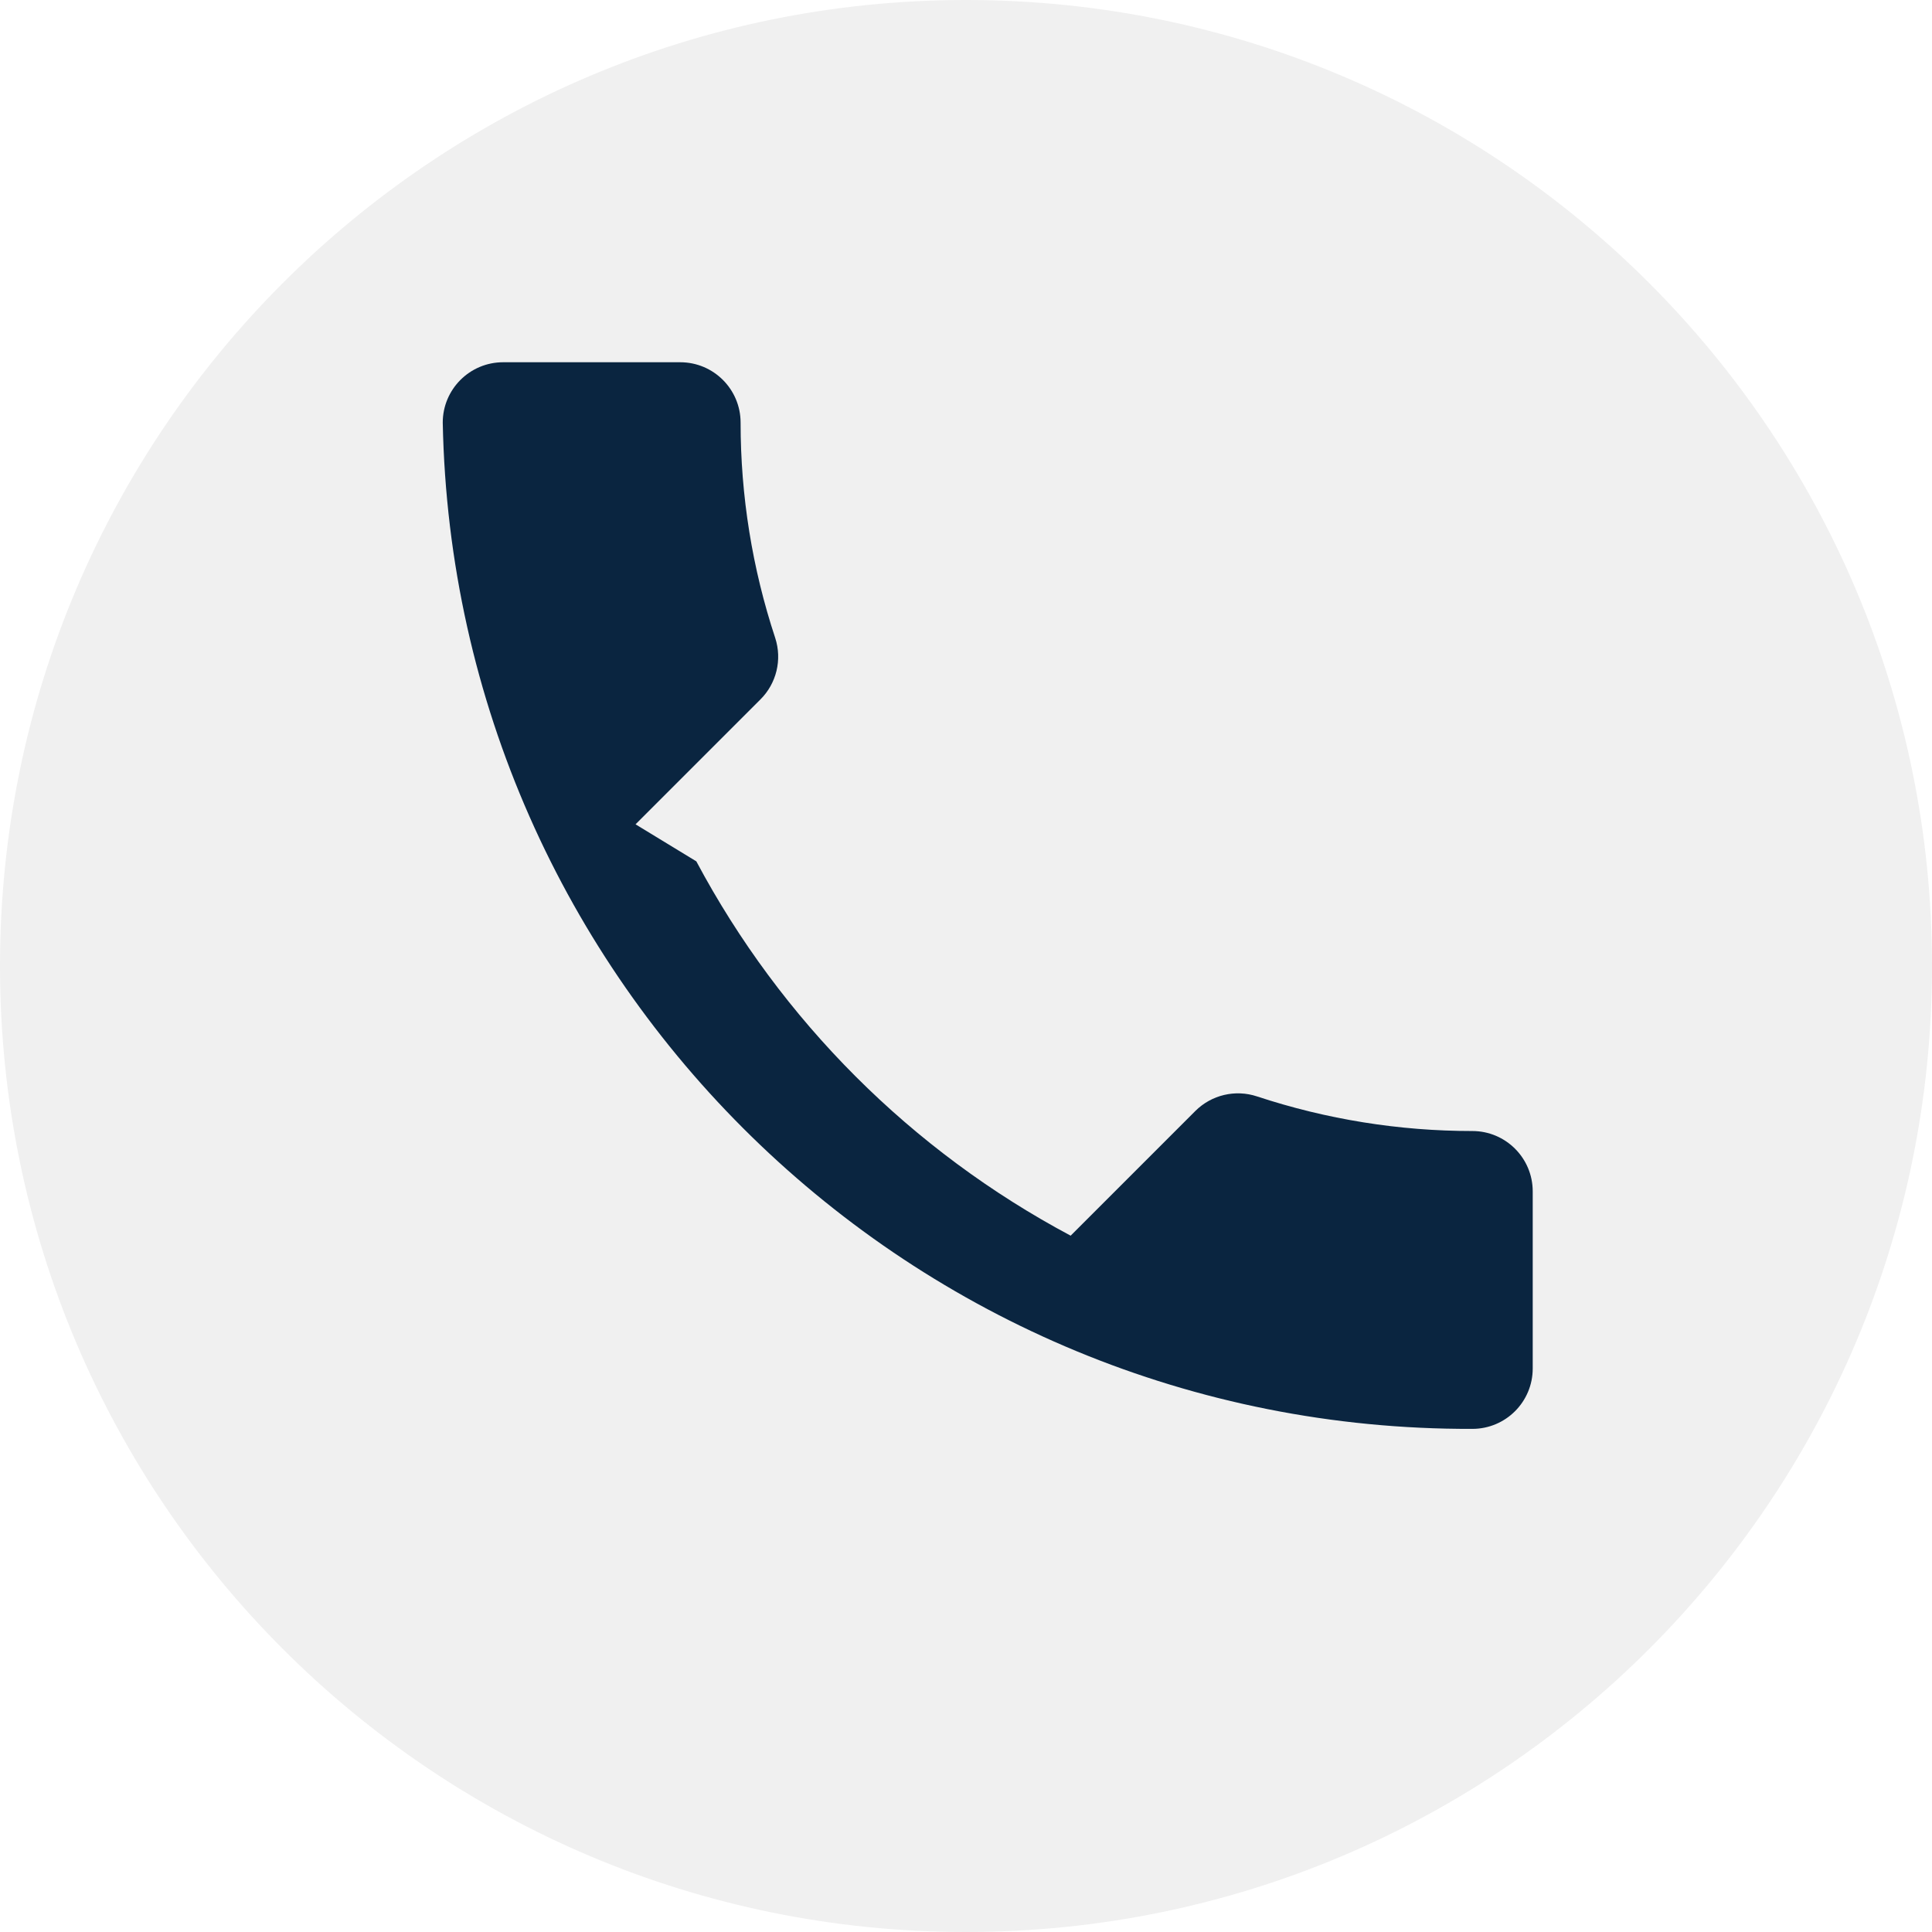
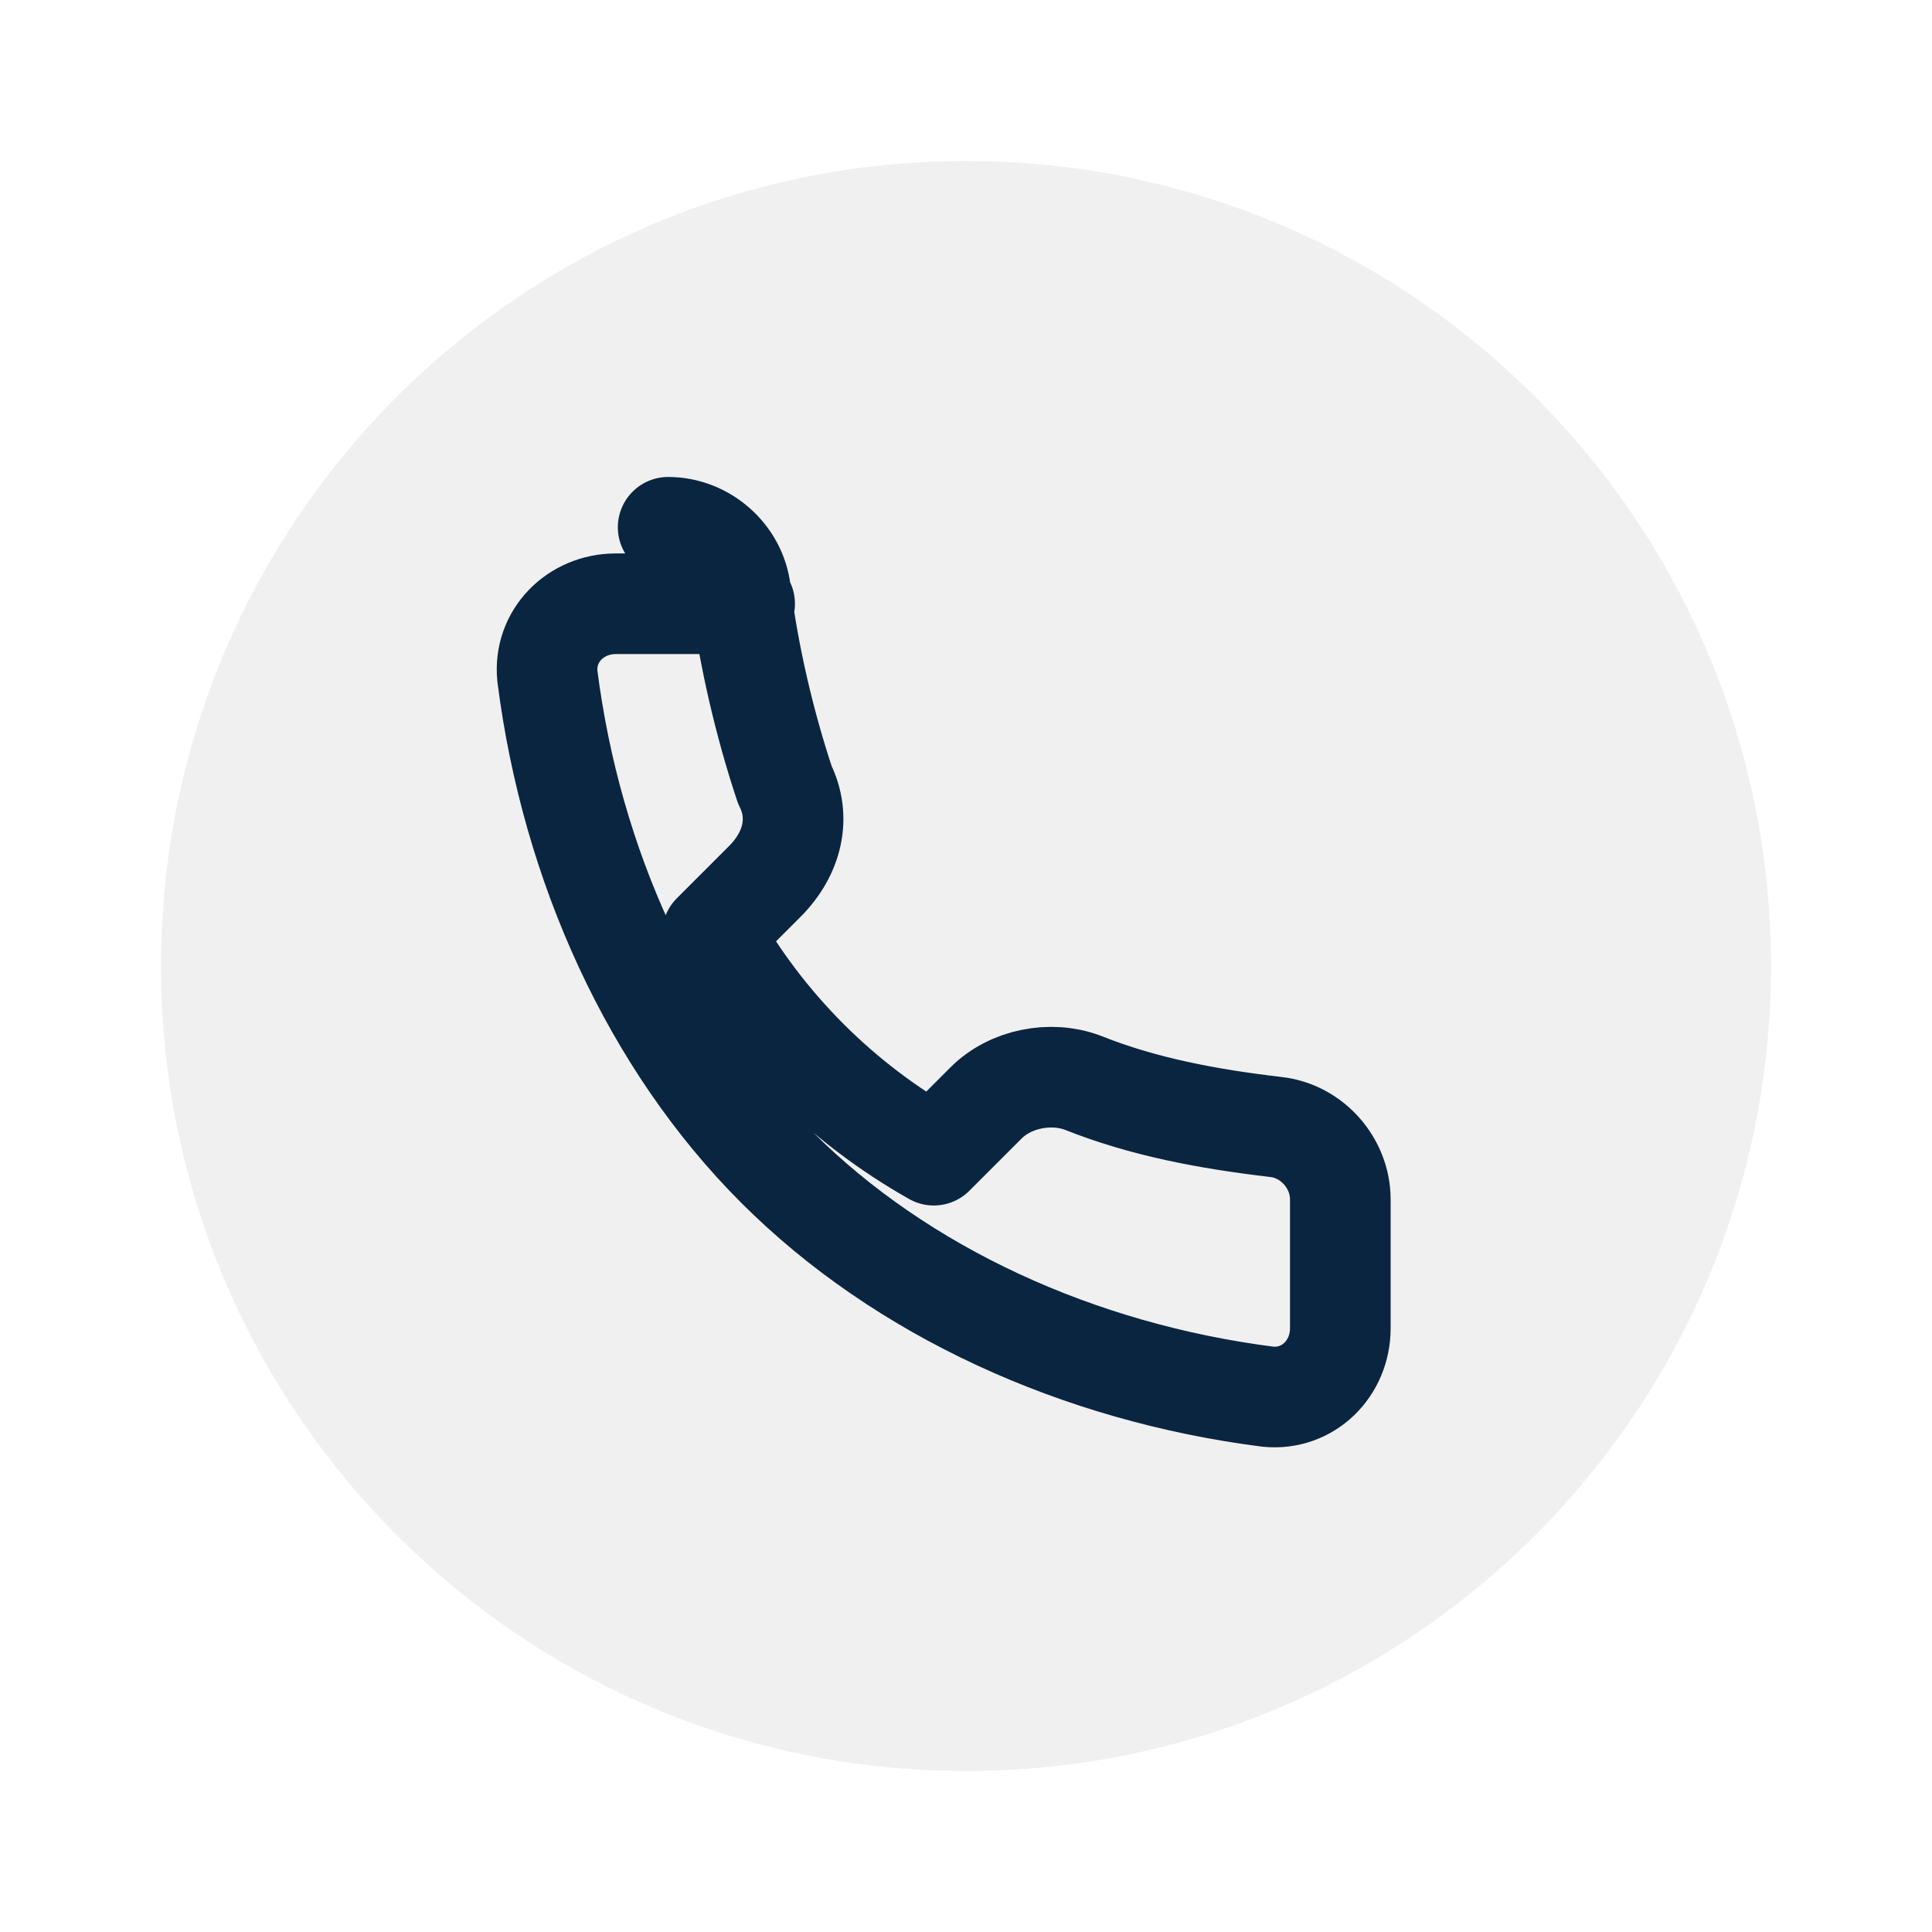
<svg xmlns="http://www.w3.org/2000/svg" viewBox="0 0 48 48" width="48" height="48">
-   <circle cx="24" cy="24" r="24" fill="#f0f0f0" />
-   <path fill="#0A2540" d="M17.3 21.4a22.55 22.55 0 0 0 9.3 9.3l3.1-3.1a1.5 1.5 0 0 1 1.53-.36 17.04 17.04 0 0 0 5.35.86 1.5 1.5 0 0 1 1.5 1.5v4.4a1.5 1.5 0 0 1-1.5 1.5A25.5 25.5 0 0 1 11 10.5 1.5 1.5 0 0 1 12.5 9h4.4a1.5 1.5 0 0 1 1.5 1.5 17.04 17.04 0 0 0 .86 5.35 1.5 1.5 0 0 1-.37 1.53l-3.1 3.1z" />
+   <circle cx="24" cy="24" r="20" fill="#f0f0f0" />
+   <path fill="none" stroke="#0A2540" stroke-width="2.5" stroke-linecap="round" stroke-linejoin="round" d="M18.5 15h-3.2c-1 0-1.8 0.8-1.7 1.8 0.6 4.7 2.6 9.1 5.7 12.2 3.1 3.1 7.5 5.1 12.2 5.7 1 0.1 1.8-0.7 1.8-1.7v-3.2c0-0.9-0.7-1.7-1.6-1.8-1.7-0.2-3.3-0.5-4.8-1.1-0.8-0.3-1.8-0.1-2.4 0.5l-1.3 1.3c-2.3-1.3-4.2-3.2-5.5-5.5l1.3-1.3c0.7-0.7 0.9-1.6 0.5-2.4-0.5-1.5-0.9-3.2-1.1-4.8-0.1-0.9-0.9-1.6-1.8-1.6z" />
</svg>
